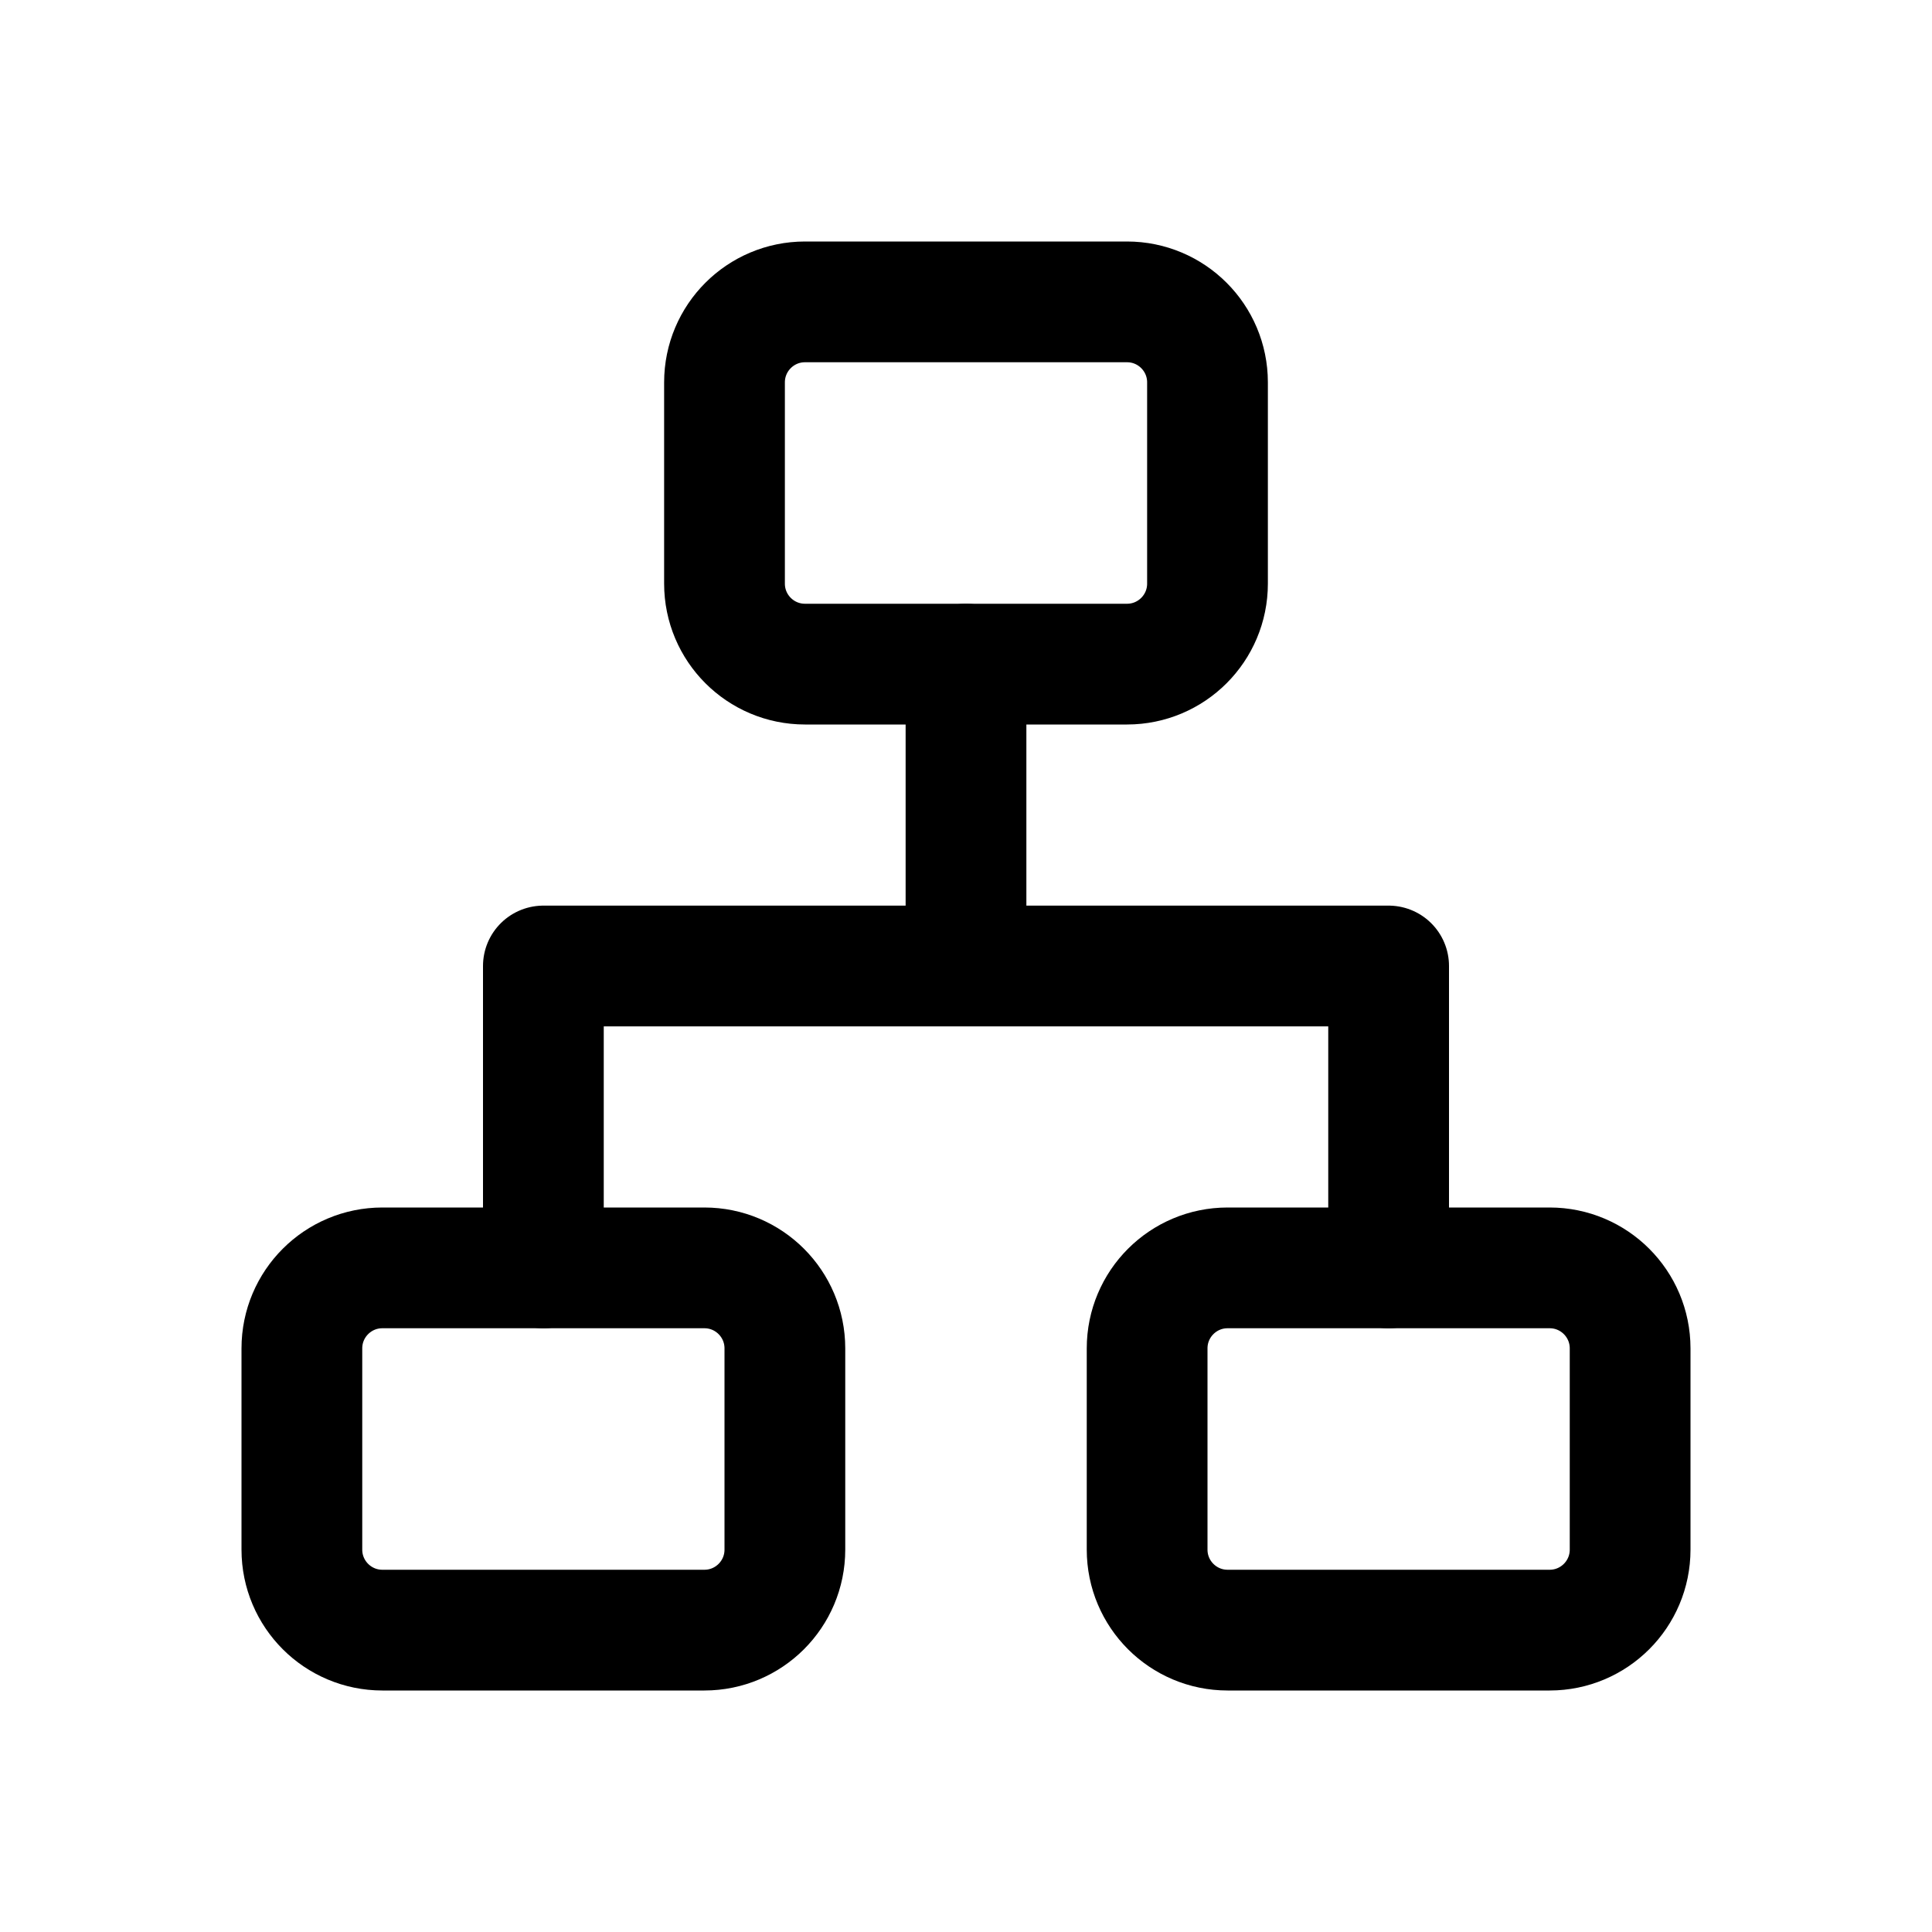
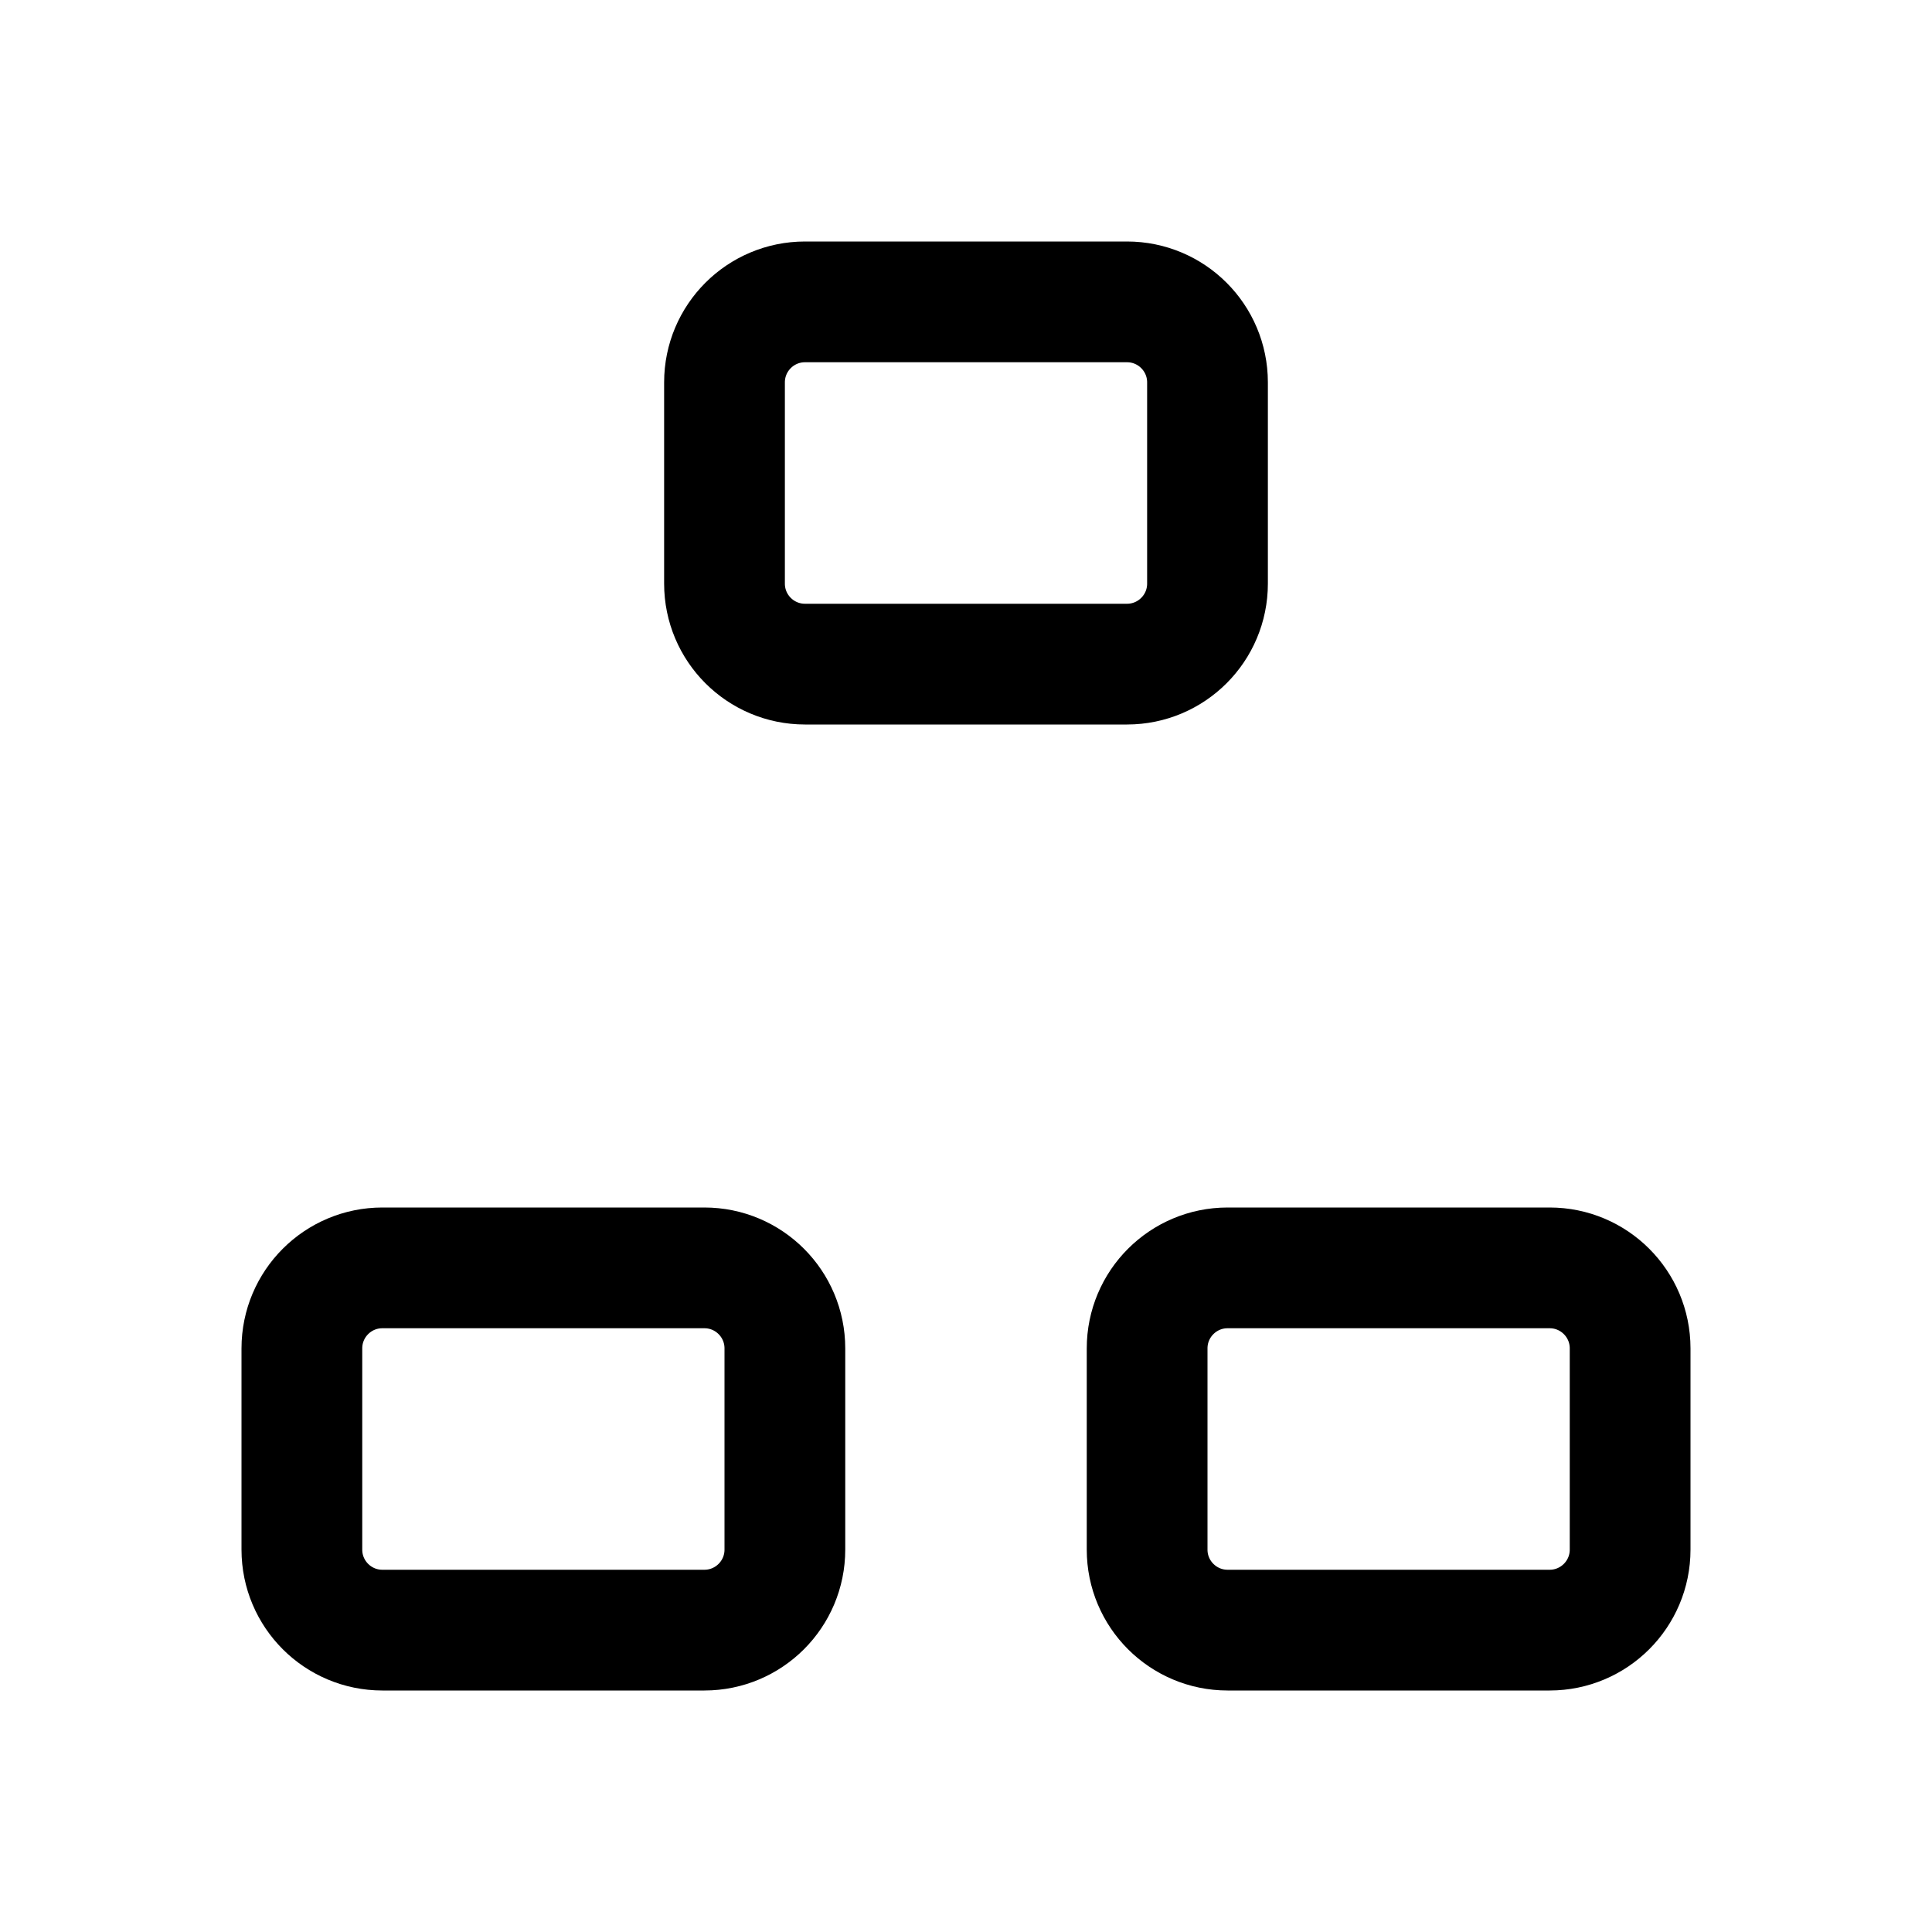
<svg xmlns="http://www.w3.org/2000/svg" width="24" height="24" viewBox="0 0 24 24">
  <g fill="none" stroke="black" stroke-width="1.5" stroke-linecap="round" stroke-linejoin="round">
    <rect x="9" y="3.75" width="6" height="4.5" rx="1" />
    <rect x="3.75" y="15.75" width="6" height="4.5" rx="1" />
    <rect x="14.25" y="15.75" width="6" height="4.5" rx="1" />
-     <path d="M12 8.25V12M6.75 15.75V12H17.25V15.75" />
  </g>
</svg>
